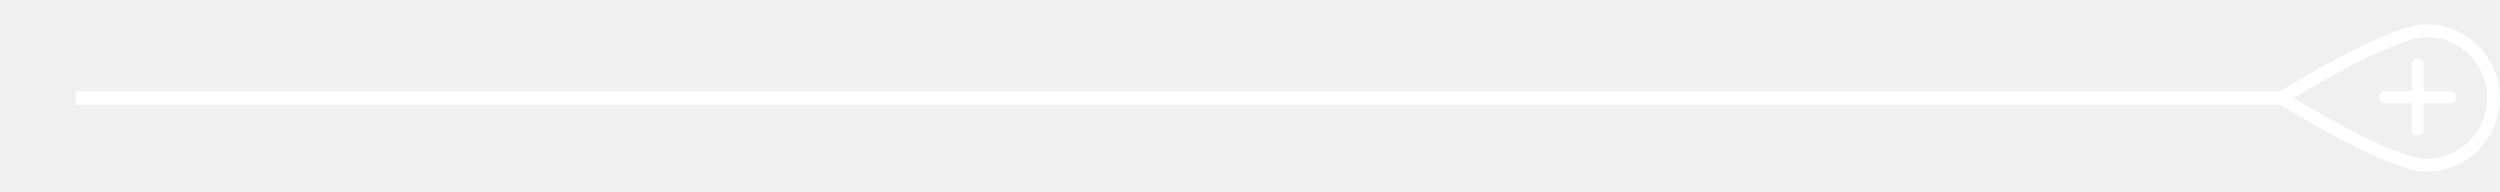
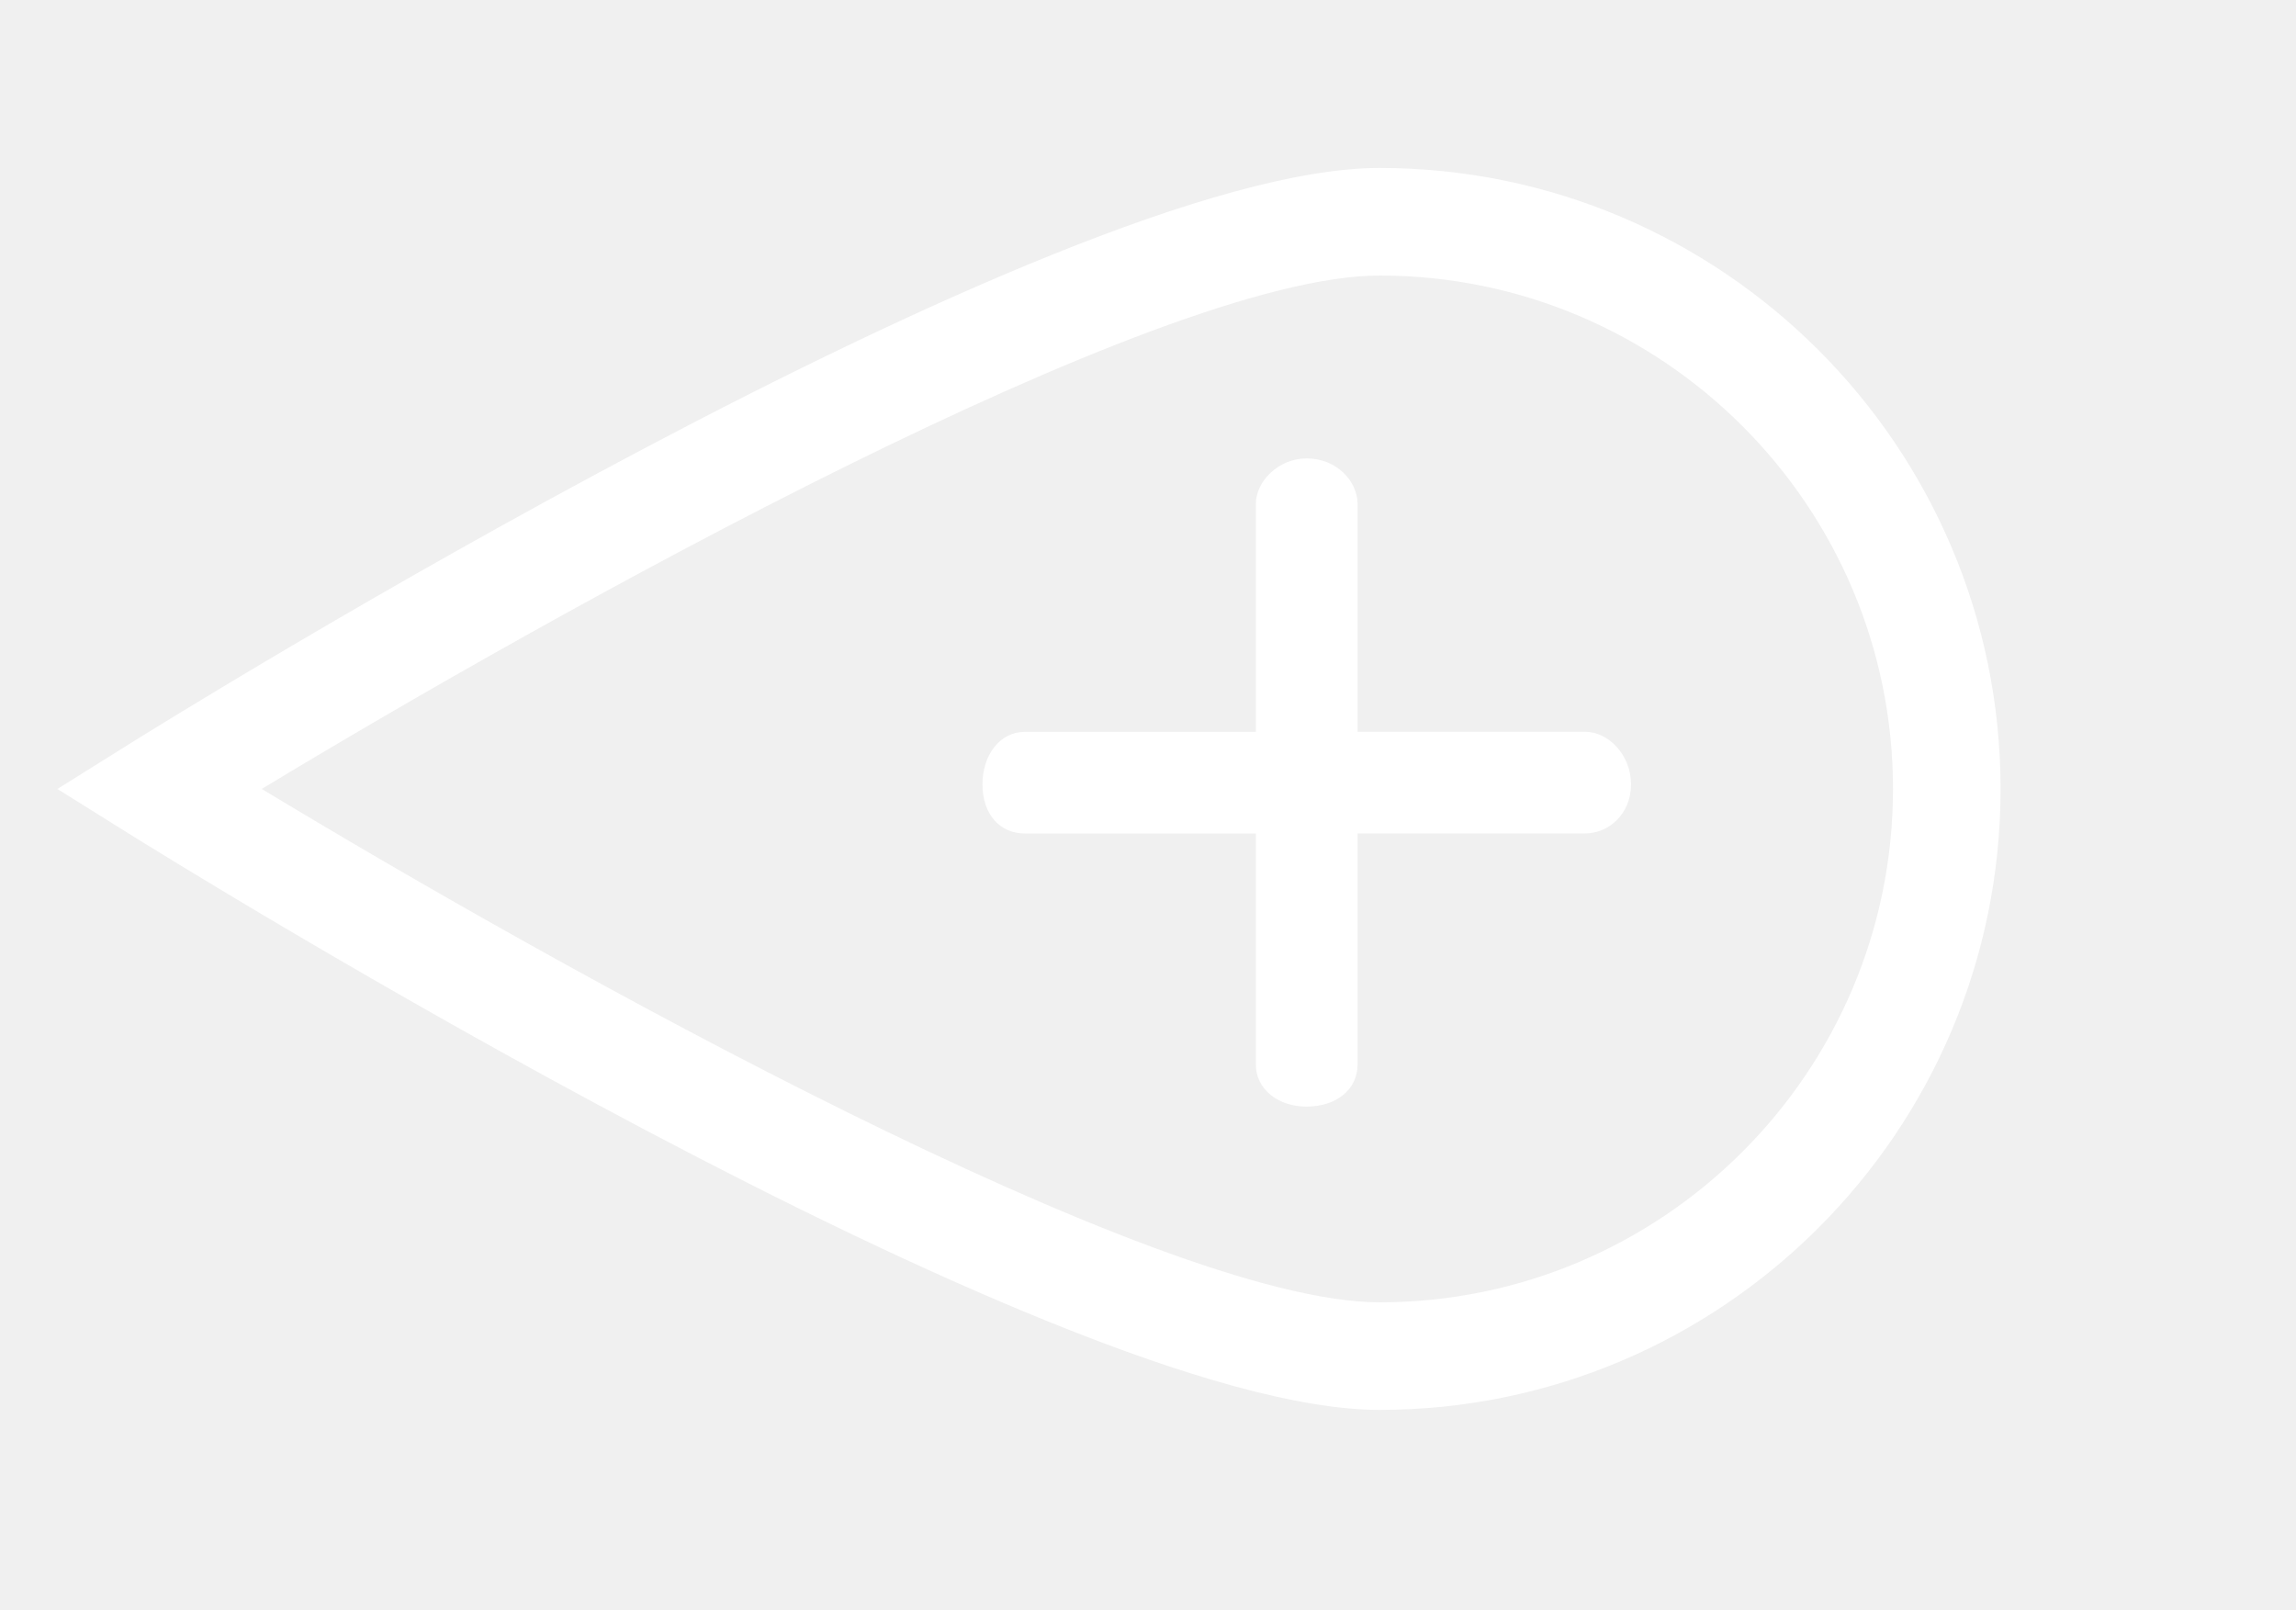
- <svg xmlns="http://www.w3.org/2000/svg" version="1.1" id="Ebene_1" x="0px" y="0px" width="367px" height="28.039px" viewBox="0 0 367 28.039" enable-background="new 0 0 367 28.039" xml:space="preserve">
-   <g>
-     <rect x="11.066" y="13.385" fill="#FFFFFF" width="325.312" height="2" />
-   </g>
-   <g>
-     <path fill="#FFFFFF" d="M354.025,19.191v-4.029h-4.03c-0.428,0-0.733-0.336-0.733-0.854c0-0.519,0.308-0.916,0.733-0.916h4.03   V9.423c0-0.397,0.396-0.794,0.885-0.794c0.52,0,0.887,0.396,0.887,0.794v3.969h3.969c0.396,0,0.795,0.397,0.795,0.916   c0,0.521-0.396,0.854-0.795,0.854h-3.969v4.029c0,0.428-0.367,0.731-0.887,0.731C354.422,19.925,354.025,19.619,354.025,19.191z" />
-   </g>
-   <g>
-     <path fill="#FFFFFF" d="M356.18,25.205c-5.661,0-21.106-9.615-21.762-10.023l-1.271-0.795l1.271-0.795   c0.655-0.409,16.101-10.024,21.762-10.024c5.967,0,10.82,4.854,10.82,10.819S362.146,25.205,356.18,25.205z M336.706,14.386   c5.093,3.081,15.588,8.944,19.474,8.944c4.933,0,8.945-4.013,8.945-8.944c0-4.932-4.013-8.944-8.945-8.944   C352.294,5.442,341.799,11.306,336.706,14.386z" />
-   </g>
+ <svg xmlns="http://www.w3.org/2000/svg" version="1.1" id="Ebene_1" x="0px" y="0px" width="40px" height="28.039px" viewBox="163.5 0 40 28.039" enable-background="new 163.5 0 40 28.039" xml:space="preserve">
+   <path fill="#FFFFFF" d="M187.533,24.562c-5.66,0-21.105-9.615-21.762-10.023l-1.271-0.794l1.271-0.795  c0.655-0.409,16.102-10.024,21.762-10.024c5.967,0,10.82,4.854,10.82,10.819C198.354,19.709,193.5,24.562,187.533,24.562z   M168.06,13.744c5.093,3.081,15.588,8.944,19.474,8.944c4.934,0,8.945-4.014,8.945-8.944c0-4.932-4.014-8.944-8.945-8.944  C183.647,4.799,173.152,10.664,168.06,13.744z" />
+   <path fill="#FFFFFF" d="M185.379,18.549V14.52h-4.03c-0.429,0-0.733-0.336-0.733-0.854c0-0.519,0.309-0.916,0.733-0.916h4.03V8.78  c0-0.397,0.396-0.794,0.885-0.794c0.52,0,0.887,0.396,0.887,0.794v3.969h3.969c0.396,0,0.795,0.397,0.795,0.916  c0,0.521-0.396,0.854-0.795,0.854h-3.969v4.029c0,0.428-0.367,0.73-0.887,0.73C185.775,19.282,185.379,18.977,185.379,18.549z" />
</svg>
